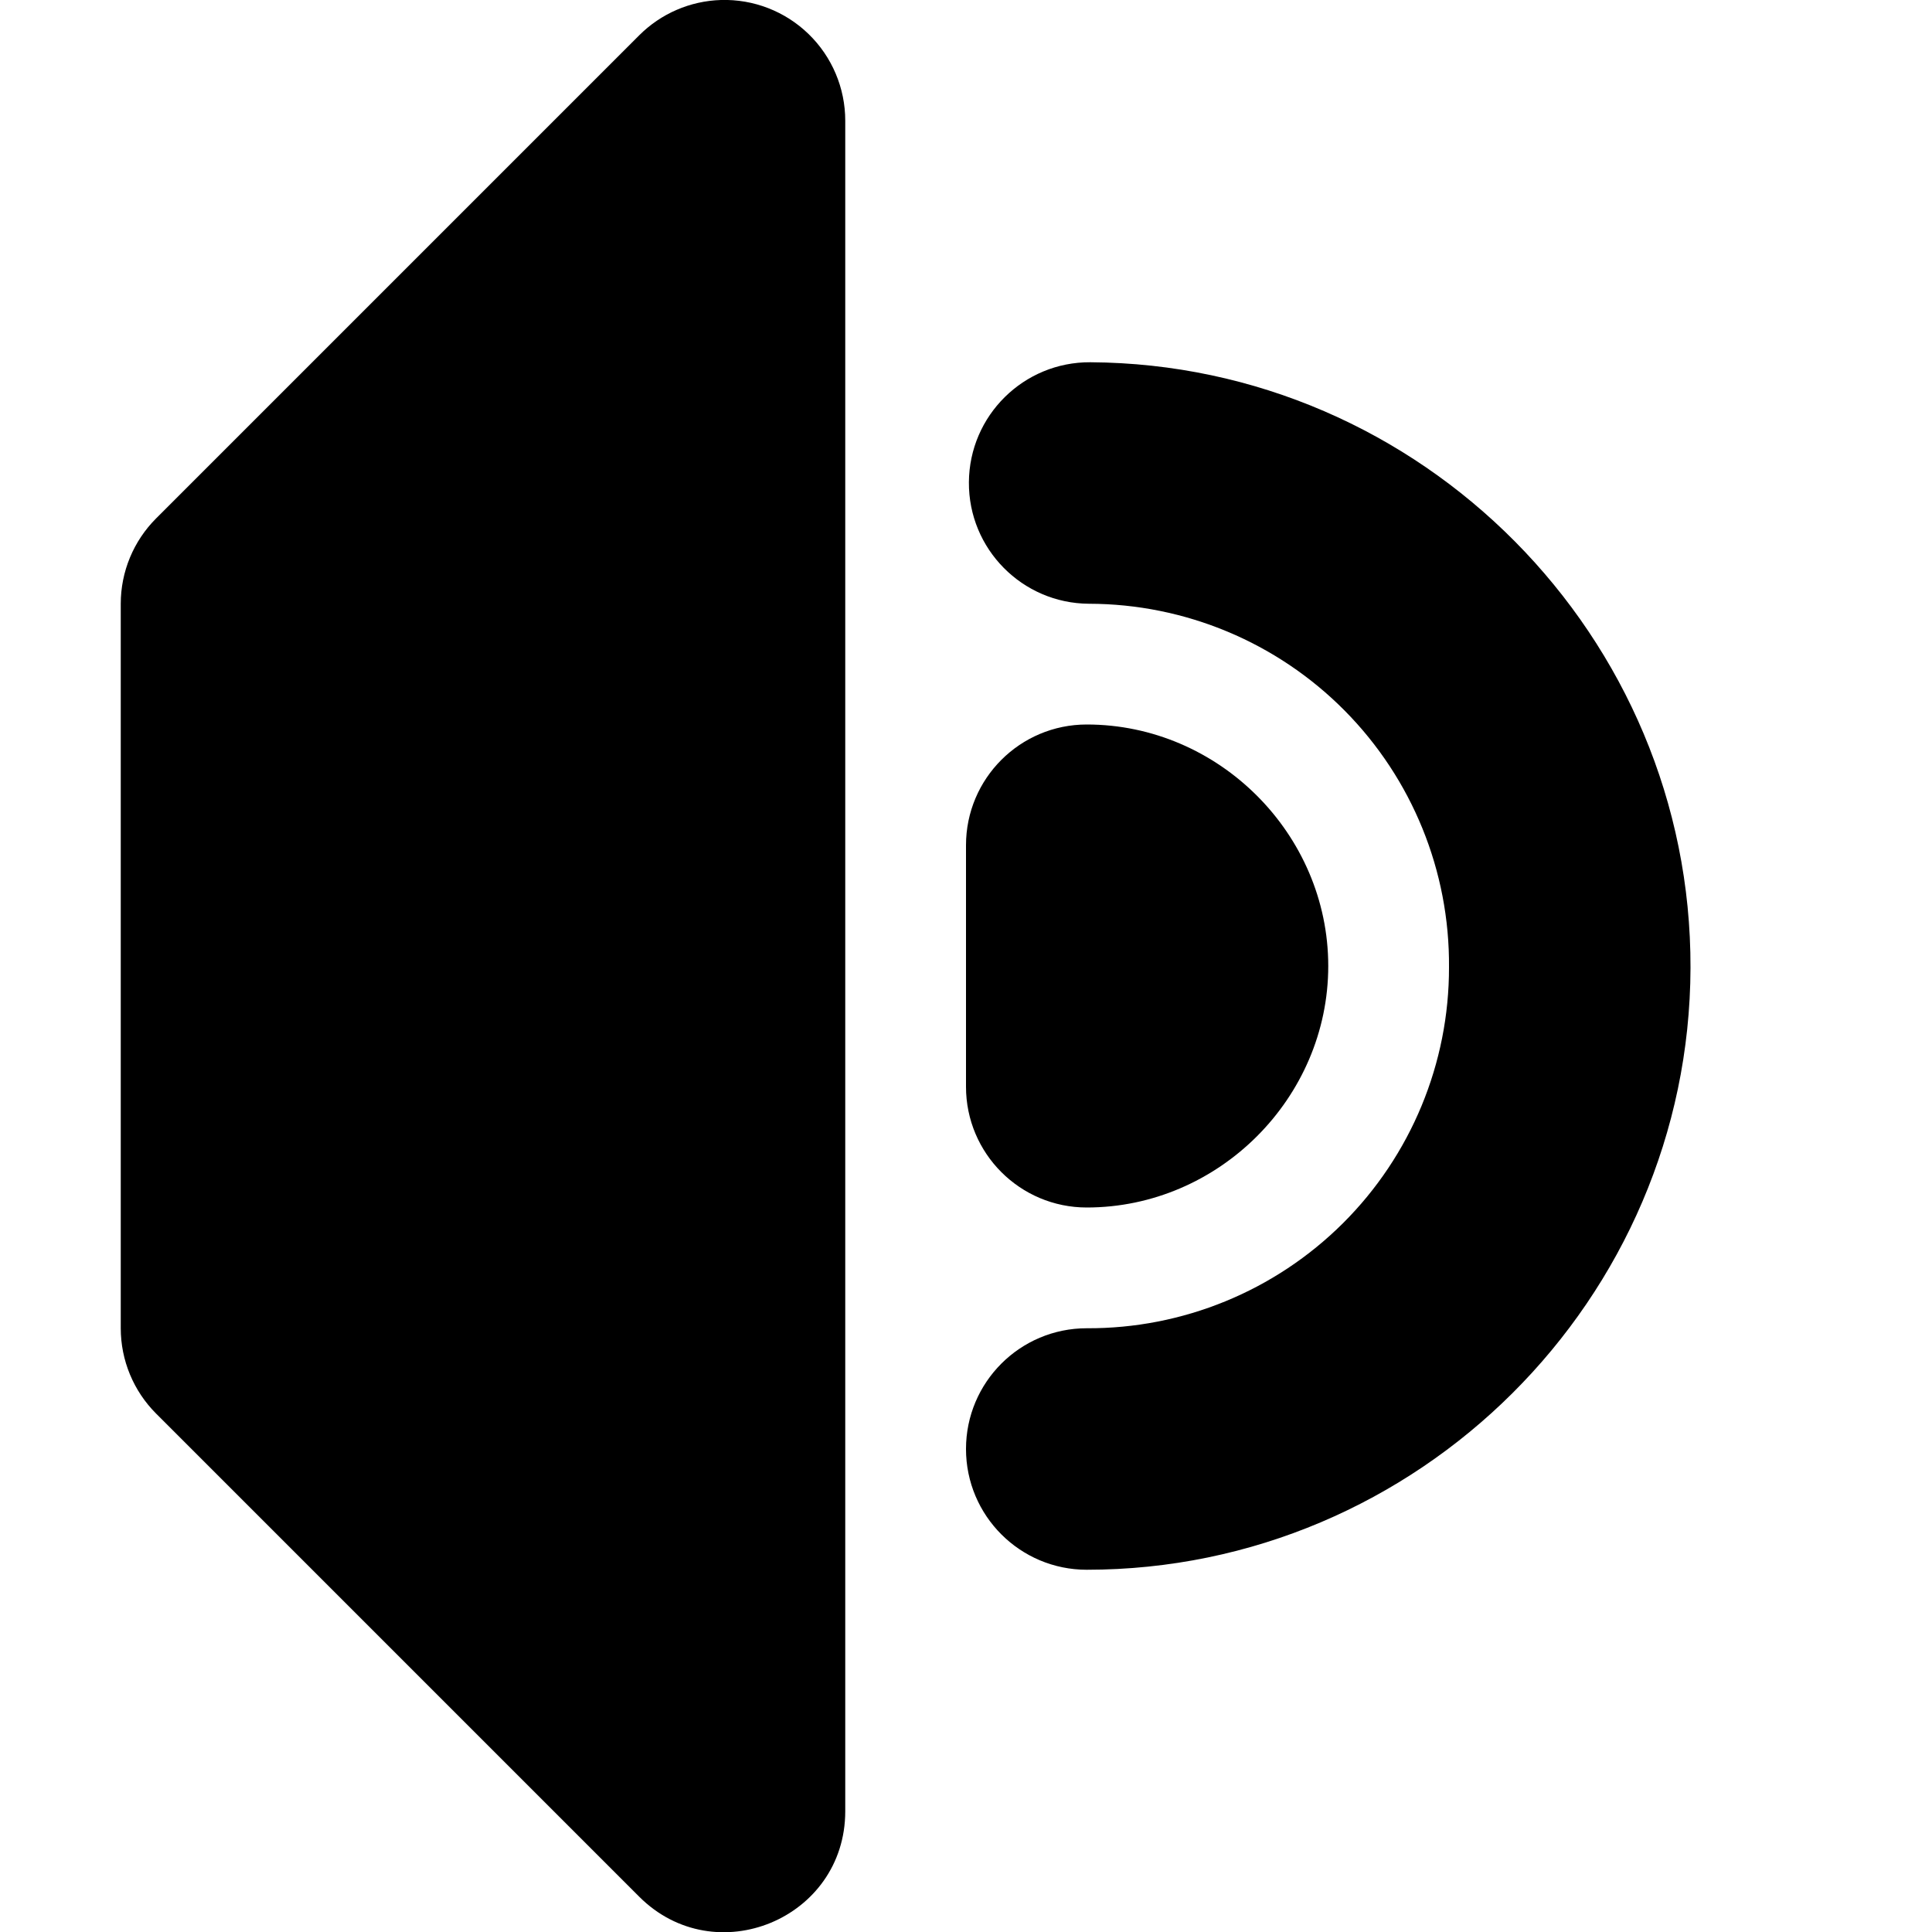
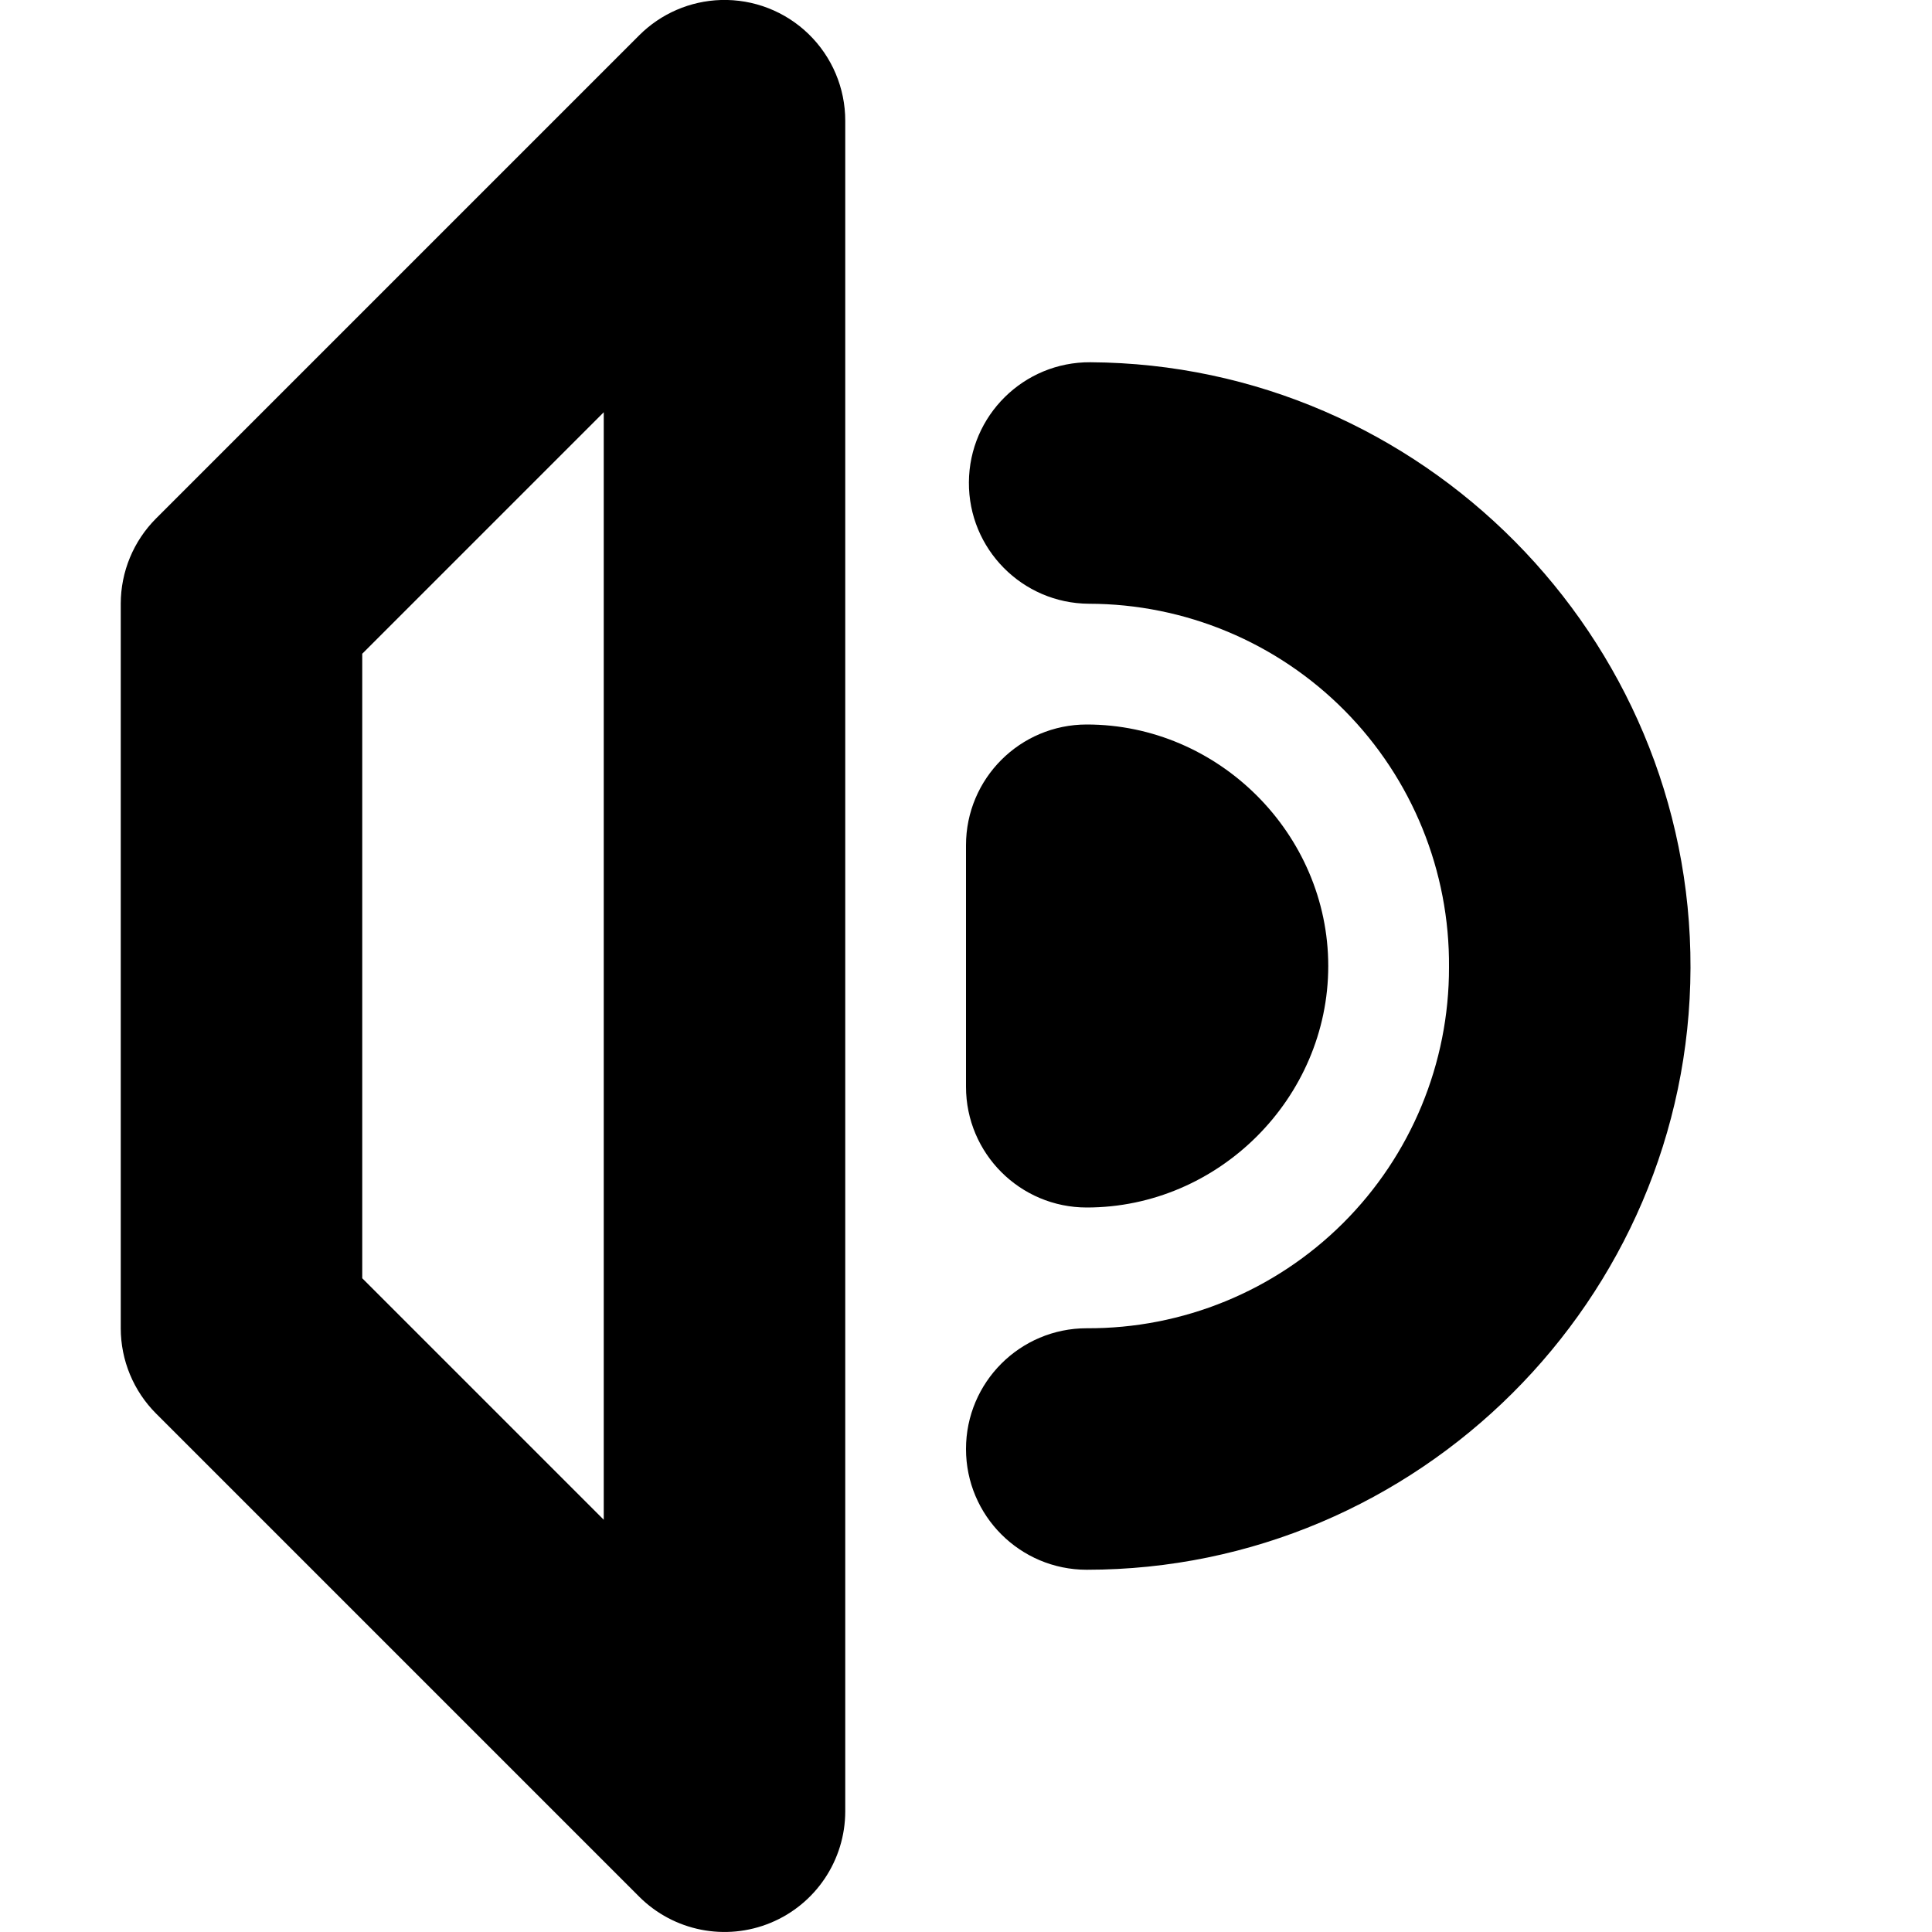
- <svg xmlns="http://www.w3.org/2000/svg" width="16" height="16">
-   <path fill-rule="evenodd" d="M5.97 0a1 1 0 0 0-.677.293l-4 4A1 1 0 0 0 1 5v6a1 1 0 0 0 .293.707l4 4C5.923 16.337 7 15.891 7 15V1a1 1 0 0 0-1.03-1z" />
+ <svg xmlns="http://www.w3.org/2000/svg" height="16" width="16">
  <path d="M9.03 3a1 1 0 1 0-.012 2A2.986 2.986 0 0 1 12 8.01 2.984 2.984 0 0 1 9 11a1 1 0 1 0 0 2c2.744 0 4.992-2.24 5-4.984.008-2.744-2.227-5-4.97-5.016z" />
  <path d="M9 6a1 1 0 0 0-1 1v2a1 1 0 0 0 1 1c1.093 0 2-.907 2-2s-.907-2-2-2z" />
+   <path d="M5.97 0a1 1 0 0 0-.677.293l-4 4A1 1 0 0 0 1 5v6a1 1 0 0 0 .293.707l4 4A1 1 0 0 0 7 15V1a1 1 0 0 0-1.03-1zM5 3.414v9.172l-2-2V5.414z" style="line-height:normal;font-variant-ligatures:normal;font-variant-position:normal;font-variant-caps:normal;font-variant-numeric:normal;font-variant-alternates:normal;font-variant-east-asian:normal;font-feature-settings:normal;font-variation-settings:normal;text-indent:0;text-align:start;text-decoration-line:none;text-decoration-style:solid;text-decoration-color:#000;text-transform:none;text-orientation:mixed;white-space:normal;shape-padding:0;shape-margin:0;inline-size:0;isolation:auto;mix-blend-mode:normal;solid-color:#000;solid-opacity:1" color="#000" font-weight="400" font-family="sans-serif" overflow="visible" />
</svg>
